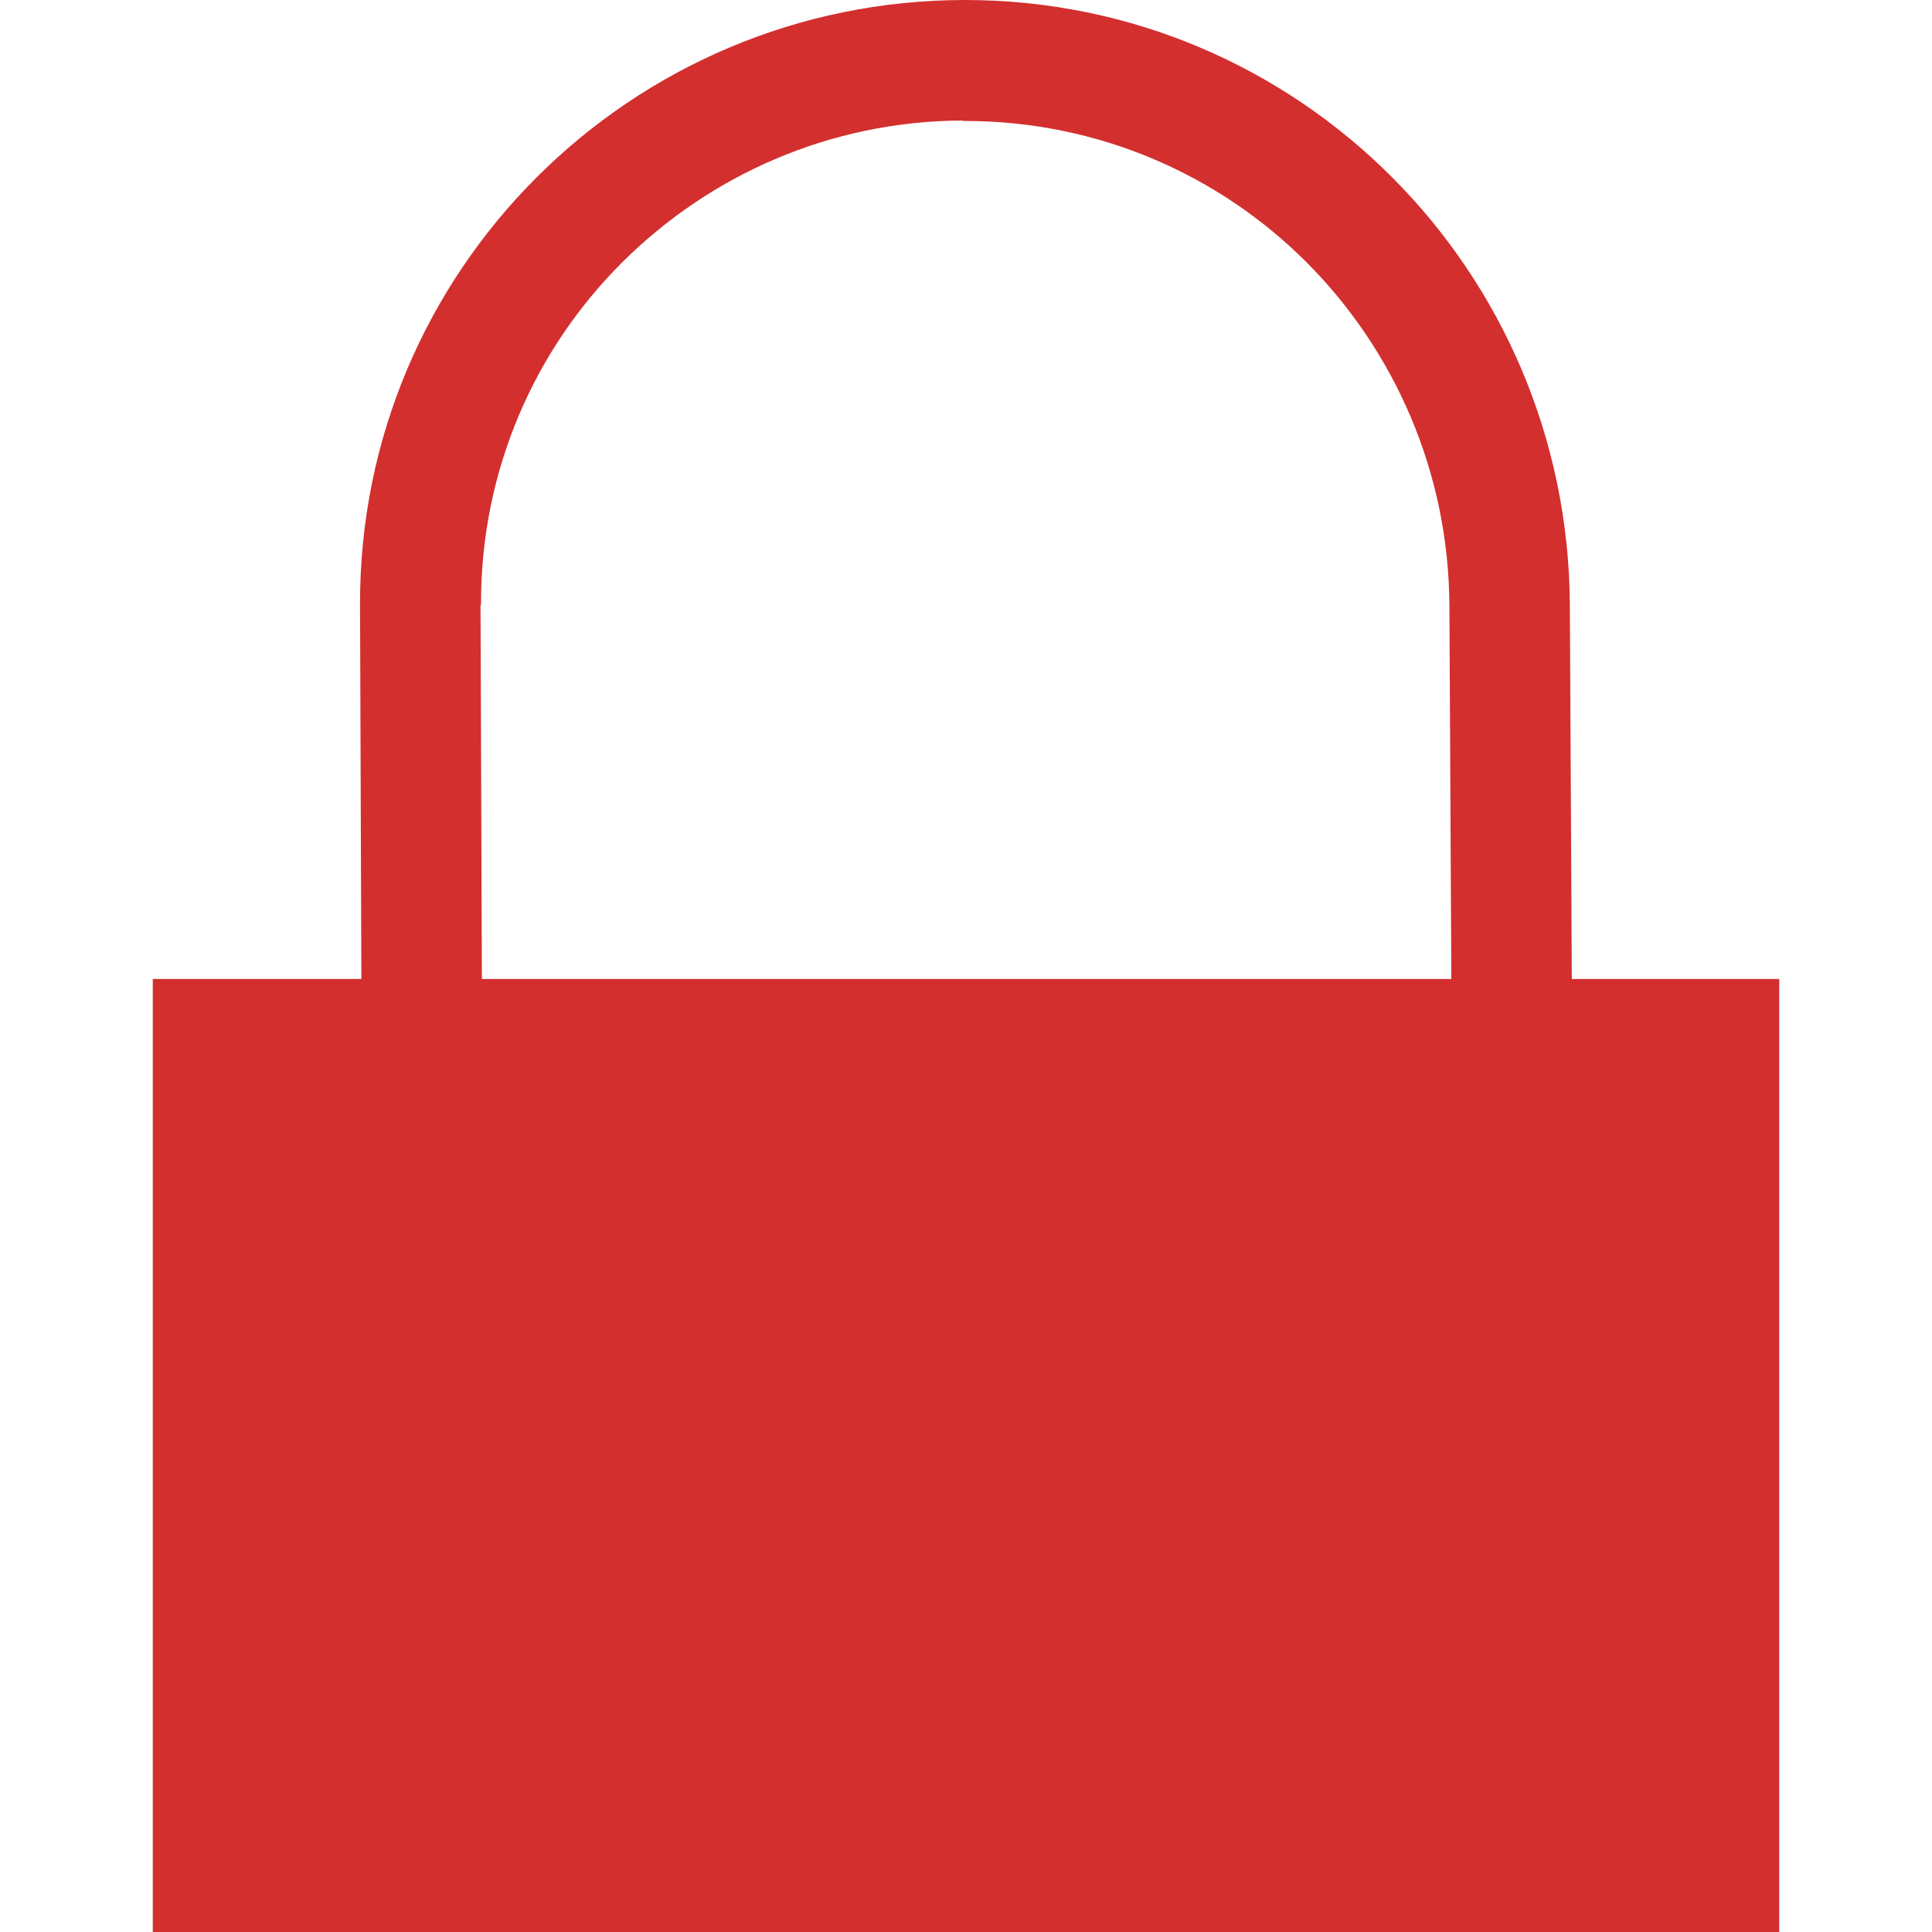
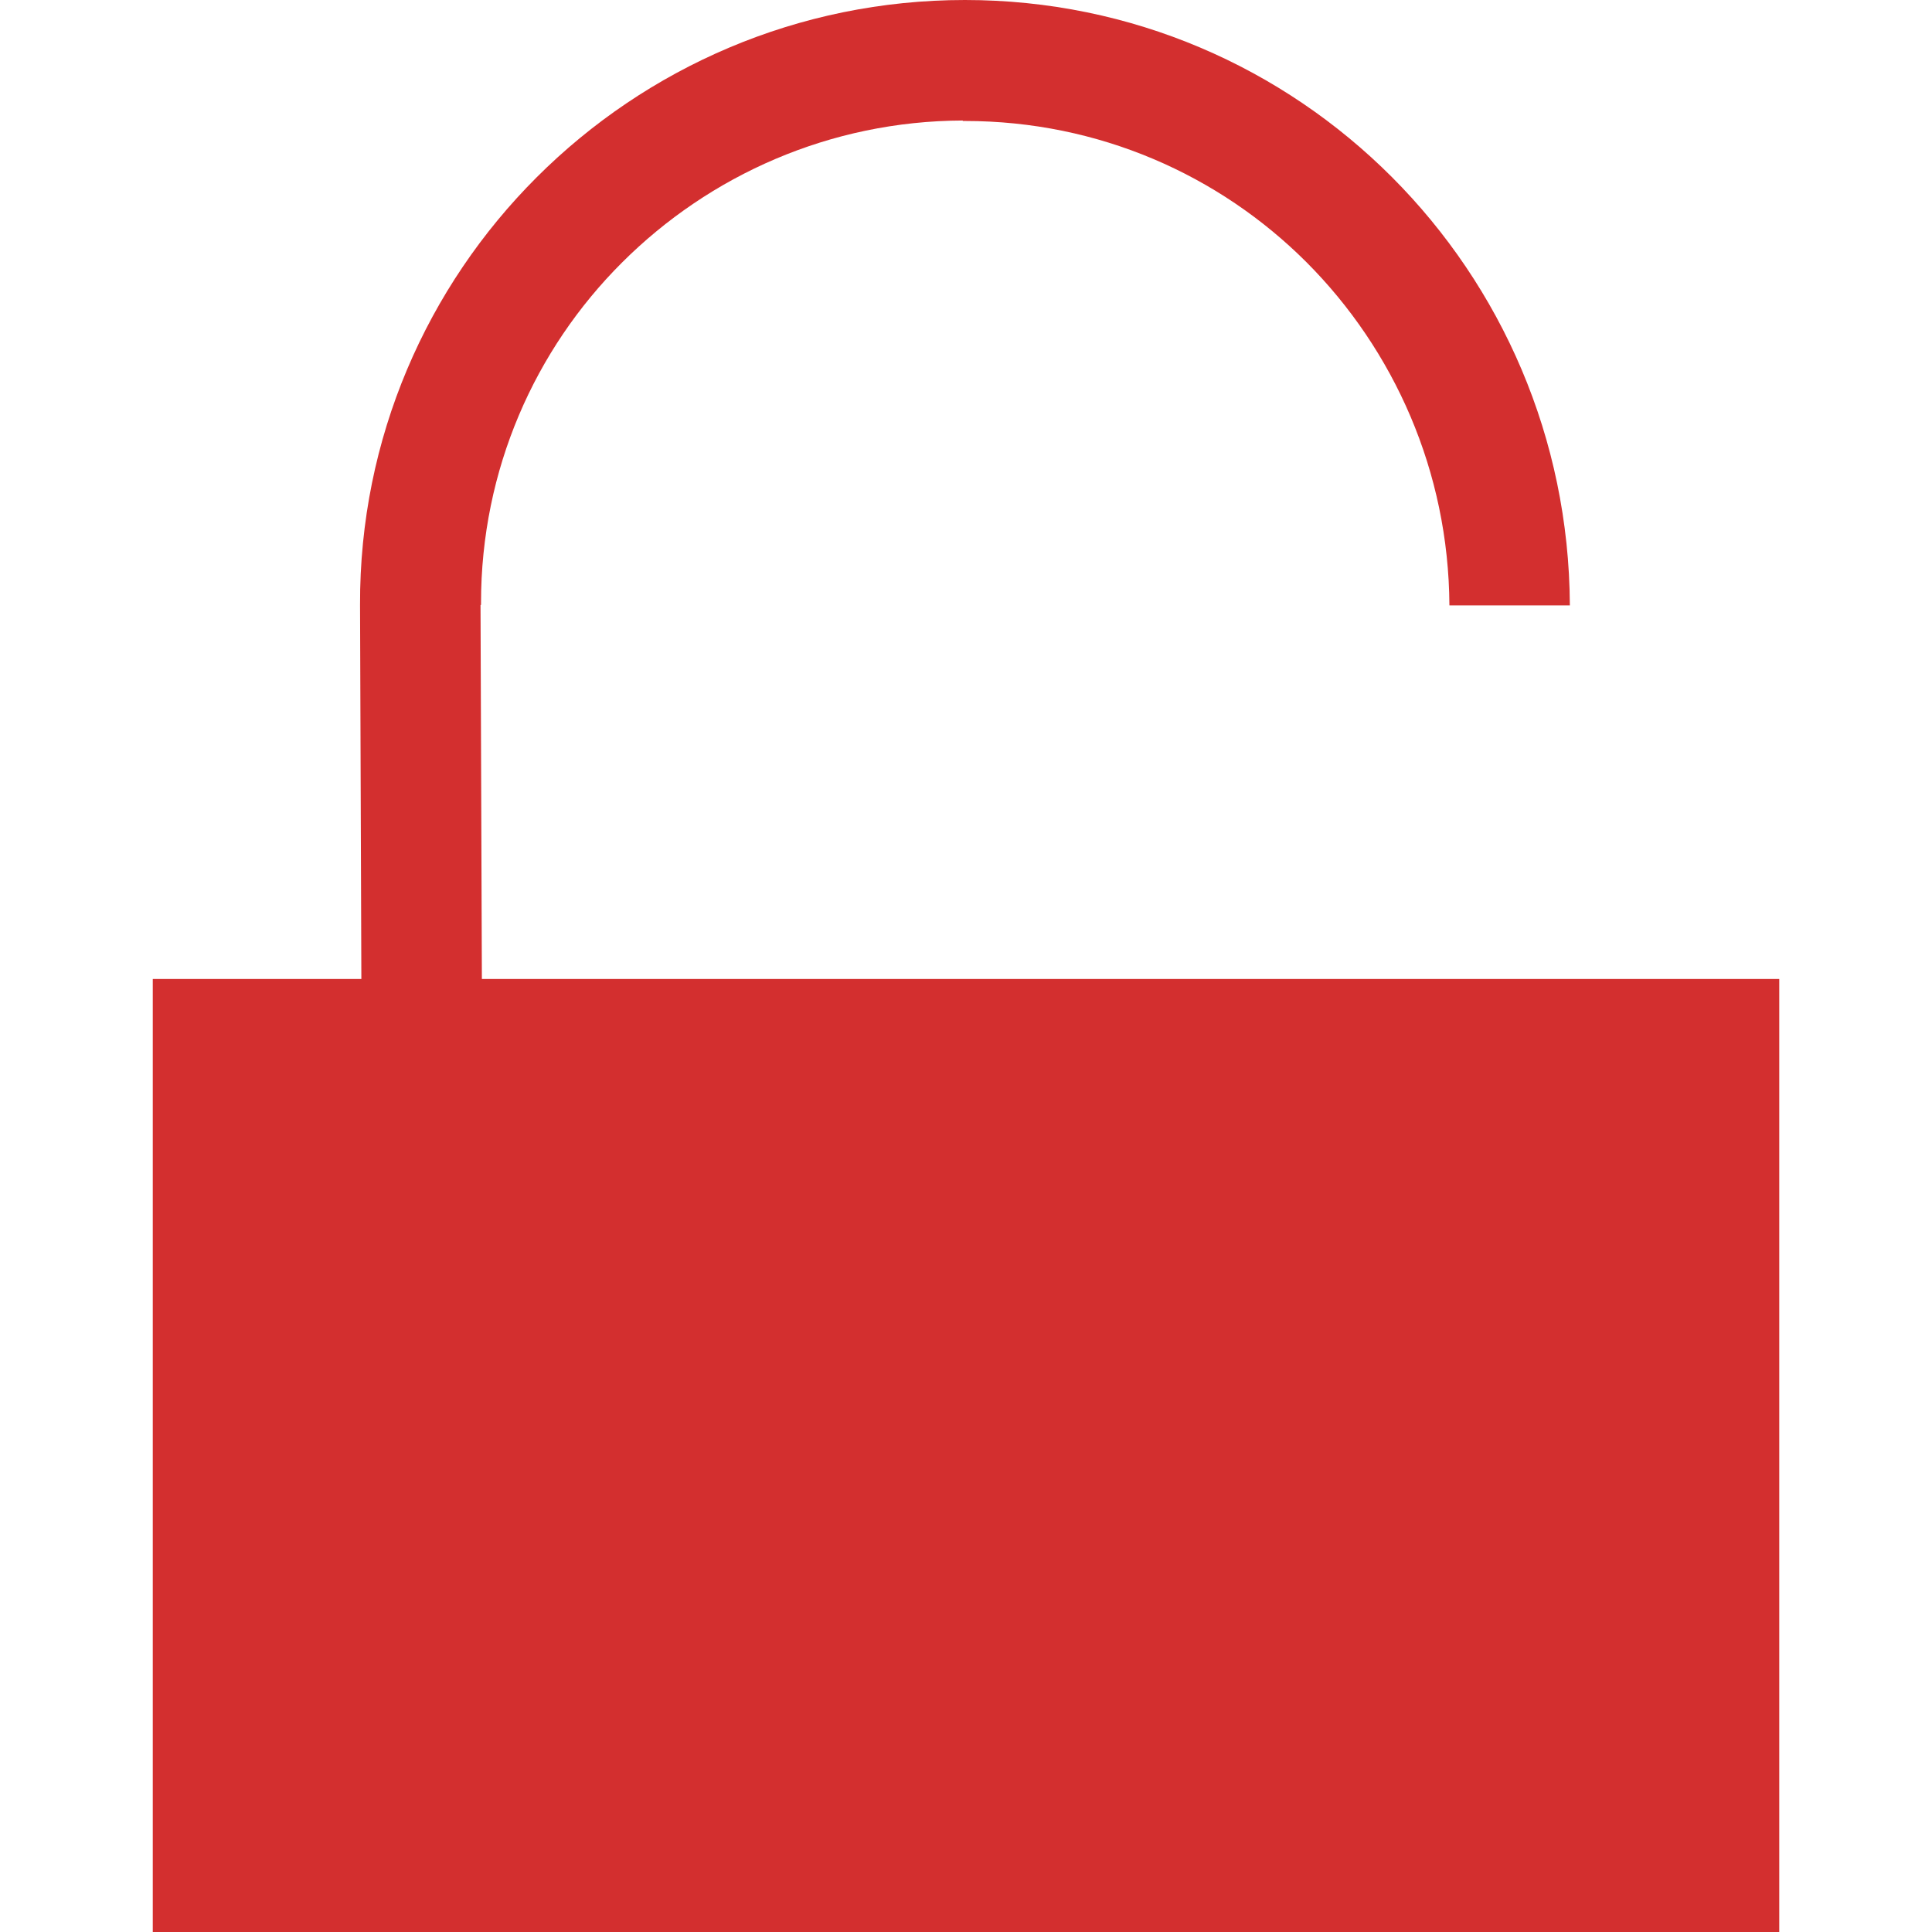
<svg xmlns="http://www.w3.org/2000/svg" xml:space="preserve" width="64px" height="64px" version="1.1" shape-rendering="geometricPrecision" text-rendering="geometricPrecision" image-rendering="optimizeQuality" fill-rule="evenodd" clip-rule="evenodd" viewBox="0 0 6400000 6400000">
  <g id="Warstwa_x0020_1">
-     <path fill="#D32F2F" d="M1596279 3242993l3211457 0 -6378 -1237575c-2480,-443509 -183073,-845916 -473982,-1137297 -289137,-288783 -688473,-467368 -1130801,-467368l-7323 0 0 -1535c-439494,1535 -839184,181183 -1129266,471029 -288074,287602 -466541,685756 -466541,1126431l0 7323 -1654 0 4488 1238992zm-1090170 0l690953 0 -4370 -1238992c-4016,-1106706 897294,-2004001 2003883,-2004001 1106470,0 1998095,897295 2003765,2004001l6496 1238992 687174 0 0 3157007 -5387901 0 0 -3157007z" />
+     <path fill="#D32F2F" d="M1596279 3242993c1432577,0 2865154,0 4297731,0l0 3157007 -5387901 0 0 -3157007 690953 0 -4370 -1238992c-4016,-1106706 897294,-2004001 2003883,-2004001 1106470,0 1998095,897295 2003765,2004001l0 1417 -398982 0c-2480,-443509 -183073,-845916 -473982,-1137297 -289137,-288783 -688473,-467368 -1130801,-467368l-7323 0 0 -1535c-439494,1535 -839184,181183 -1129266,471029 -288074,287602 -466541,685756 -466541,1126431l0 7323 -1654 0 4488 1238992z" />
  </g>
</svg>
